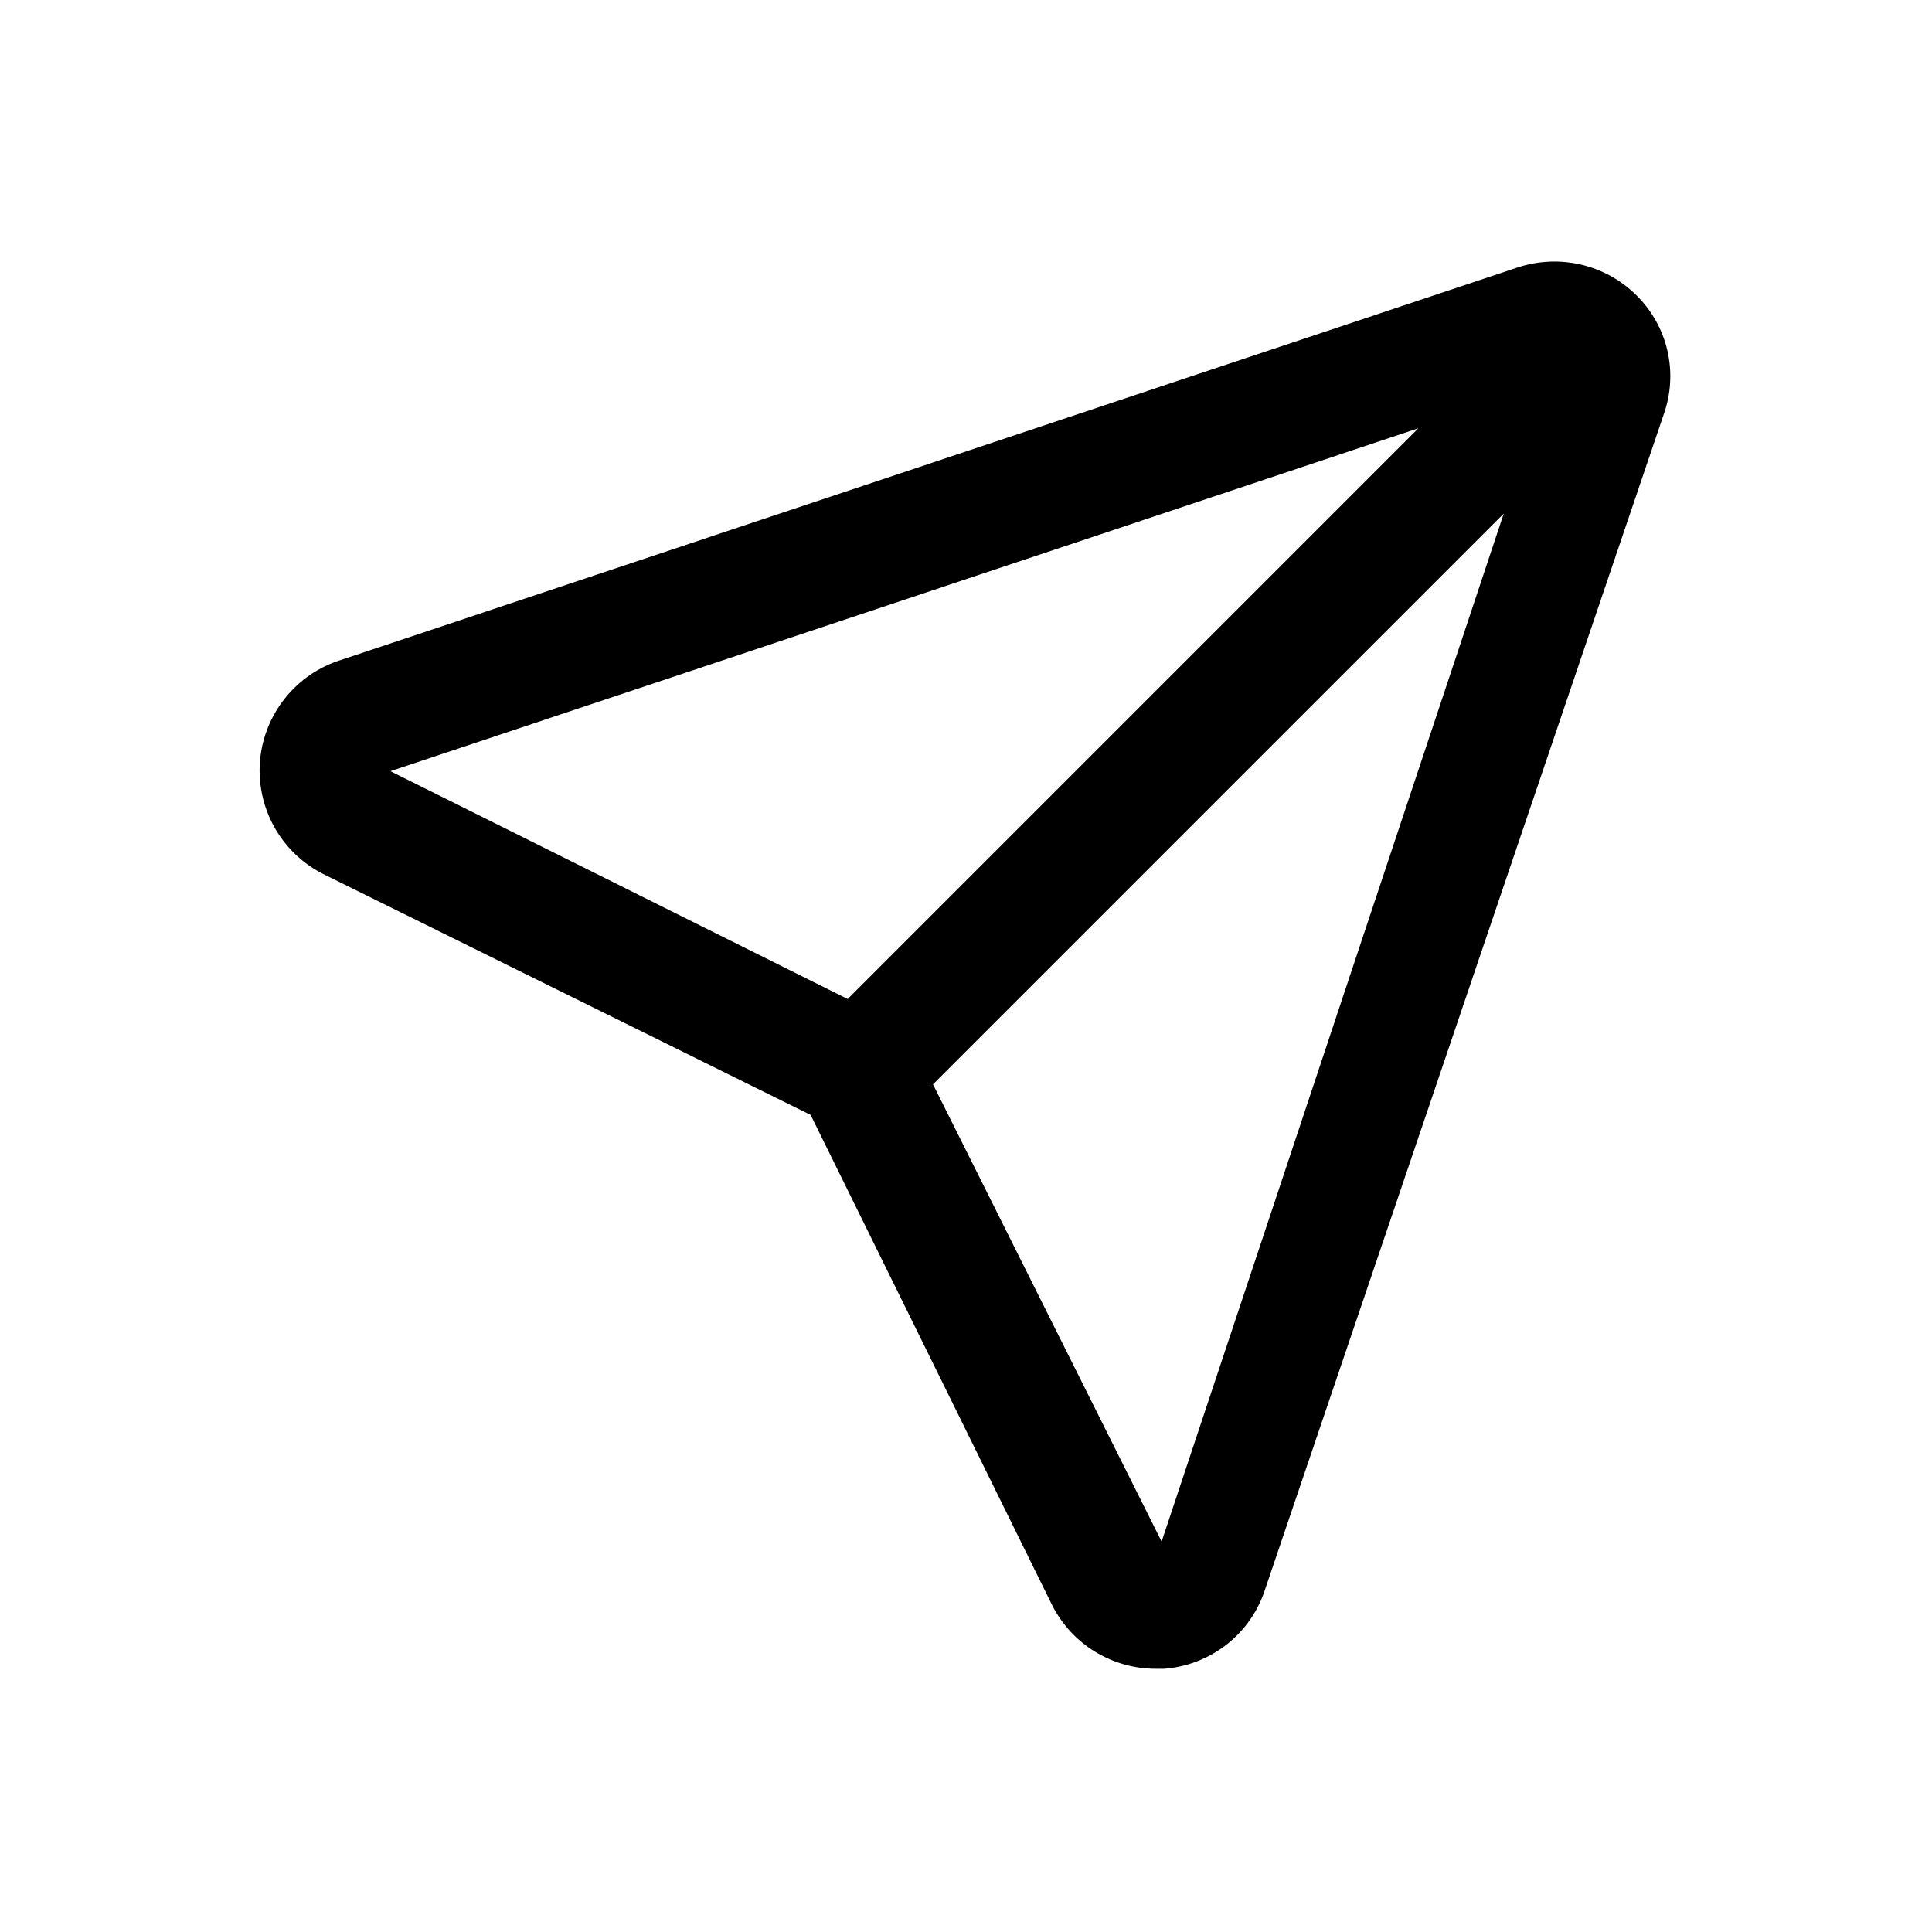
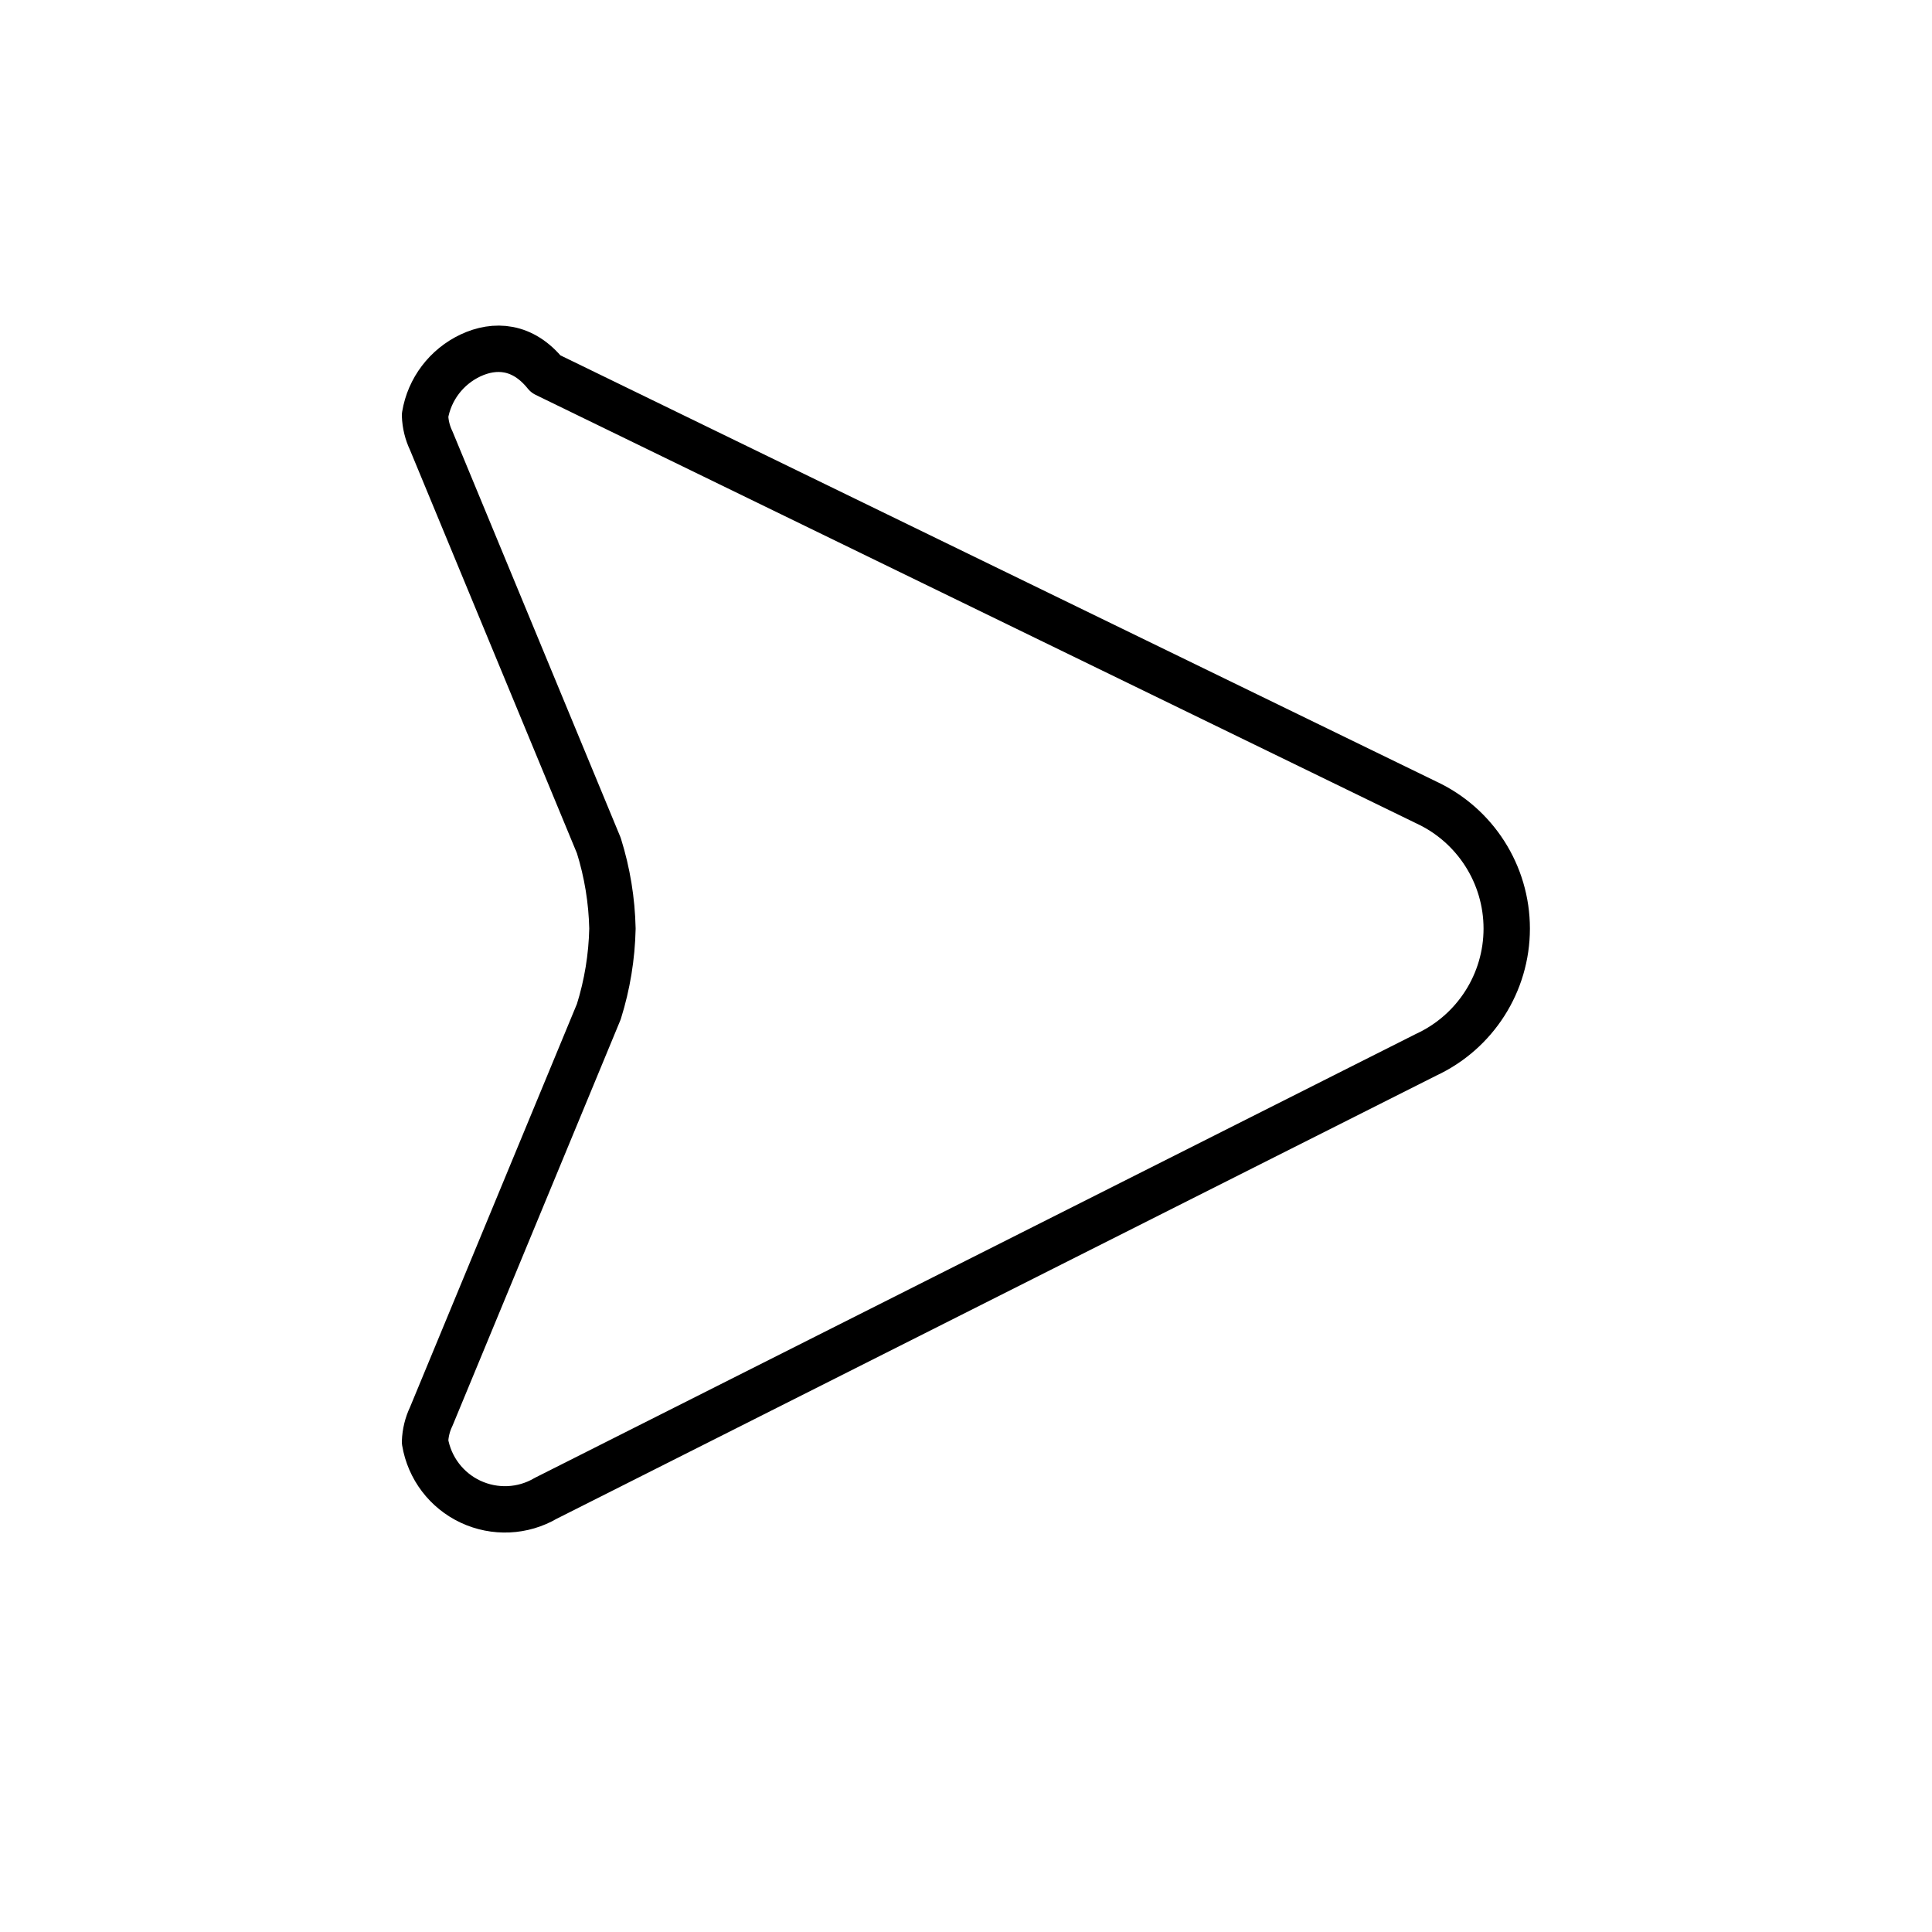
- <svg xmlns="http://www.w3.org/2000/svg" width="800px" height="800px" viewBox="0 0 24 24" fill="none">
-   <path d="M20.33 3.67C20.141 3.482 19.904 3.35 19.644 3.288C19.385 3.227 19.113 3.238 18.86 3.32L4.23 8.2C3.959 8.286 3.719 8.45 3.541 8.673C3.363 8.895 3.255 9.165 3.23 9.448C3.206 9.732 3.266 10.016 3.403 10.266C3.54 10.515 3.748 10.719 4 10.85L10.07 13.85L13.07 19.94C13.191 20.178 13.375 20.378 13.603 20.518C13.831 20.657 14.093 20.731 14.36 20.73H14.46C14.746 20.709 15.019 20.602 15.244 20.424C15.469 20.246 15.634 20.004 15.72 19.73L20.67 5.14C20.758 4.888 20.773 4.616 20.713 4.356C20.653 4.095 20.52 3.858 20.33 3.67ZM4.85 9.58L17.62 5.32L10.53 12.41L4.85 9.58ZM14.43 19.15L11.59 13.47L18.68 6.38L14.43 19.15Z" fill="#000000" />
+ <svg xmlns="http://www.w3.org/2000/svg" width="800px" height="800px" viewBox="0 -0.5 25 25" fill="none">
+   <g id="SVGRepo_bgCarrier" stroke-width="0" />
+   <g id="SVGRepo_tracerCarrier" stroke-linecap="round" stroke-linejoin="round" />
+   <g id="SVGRepo_iconCarrier">
+     <path fill="none" fill-rule="evenodd" clip-rul14e="evenodd" d="M18.455 9.883L7.063 4.34C6.765 3.969 6.401 3.953 6.089 4.099C5.777 4.246 5.556 4.536 5.5 4.876C5.504 4.989 5.531 5.1 5.58 5.202L7.749 10.442C7.858 10.79 7.917 11.152 7.925 11.516C7.917 11.881 7.858 12.242 7.749 12.59L5.58 17.83C5.531 17.932 5.504 18.043 5.5 18.156C5.557 18.496 5.777 18.786 6.089 18.932C6.401 19.078 6.765 19.062 7.062 18.888L18.455 13.148C19.09 12.853 19.497 12.216 19.497 11.516C19.497 10.815 19.09 10.178 18.455 9.883V9.883Z" stroke="#000000" stroke-width="0.6" stroke-linecap="round" stroke-linejoin="round" />
+   </g>
</svg>
